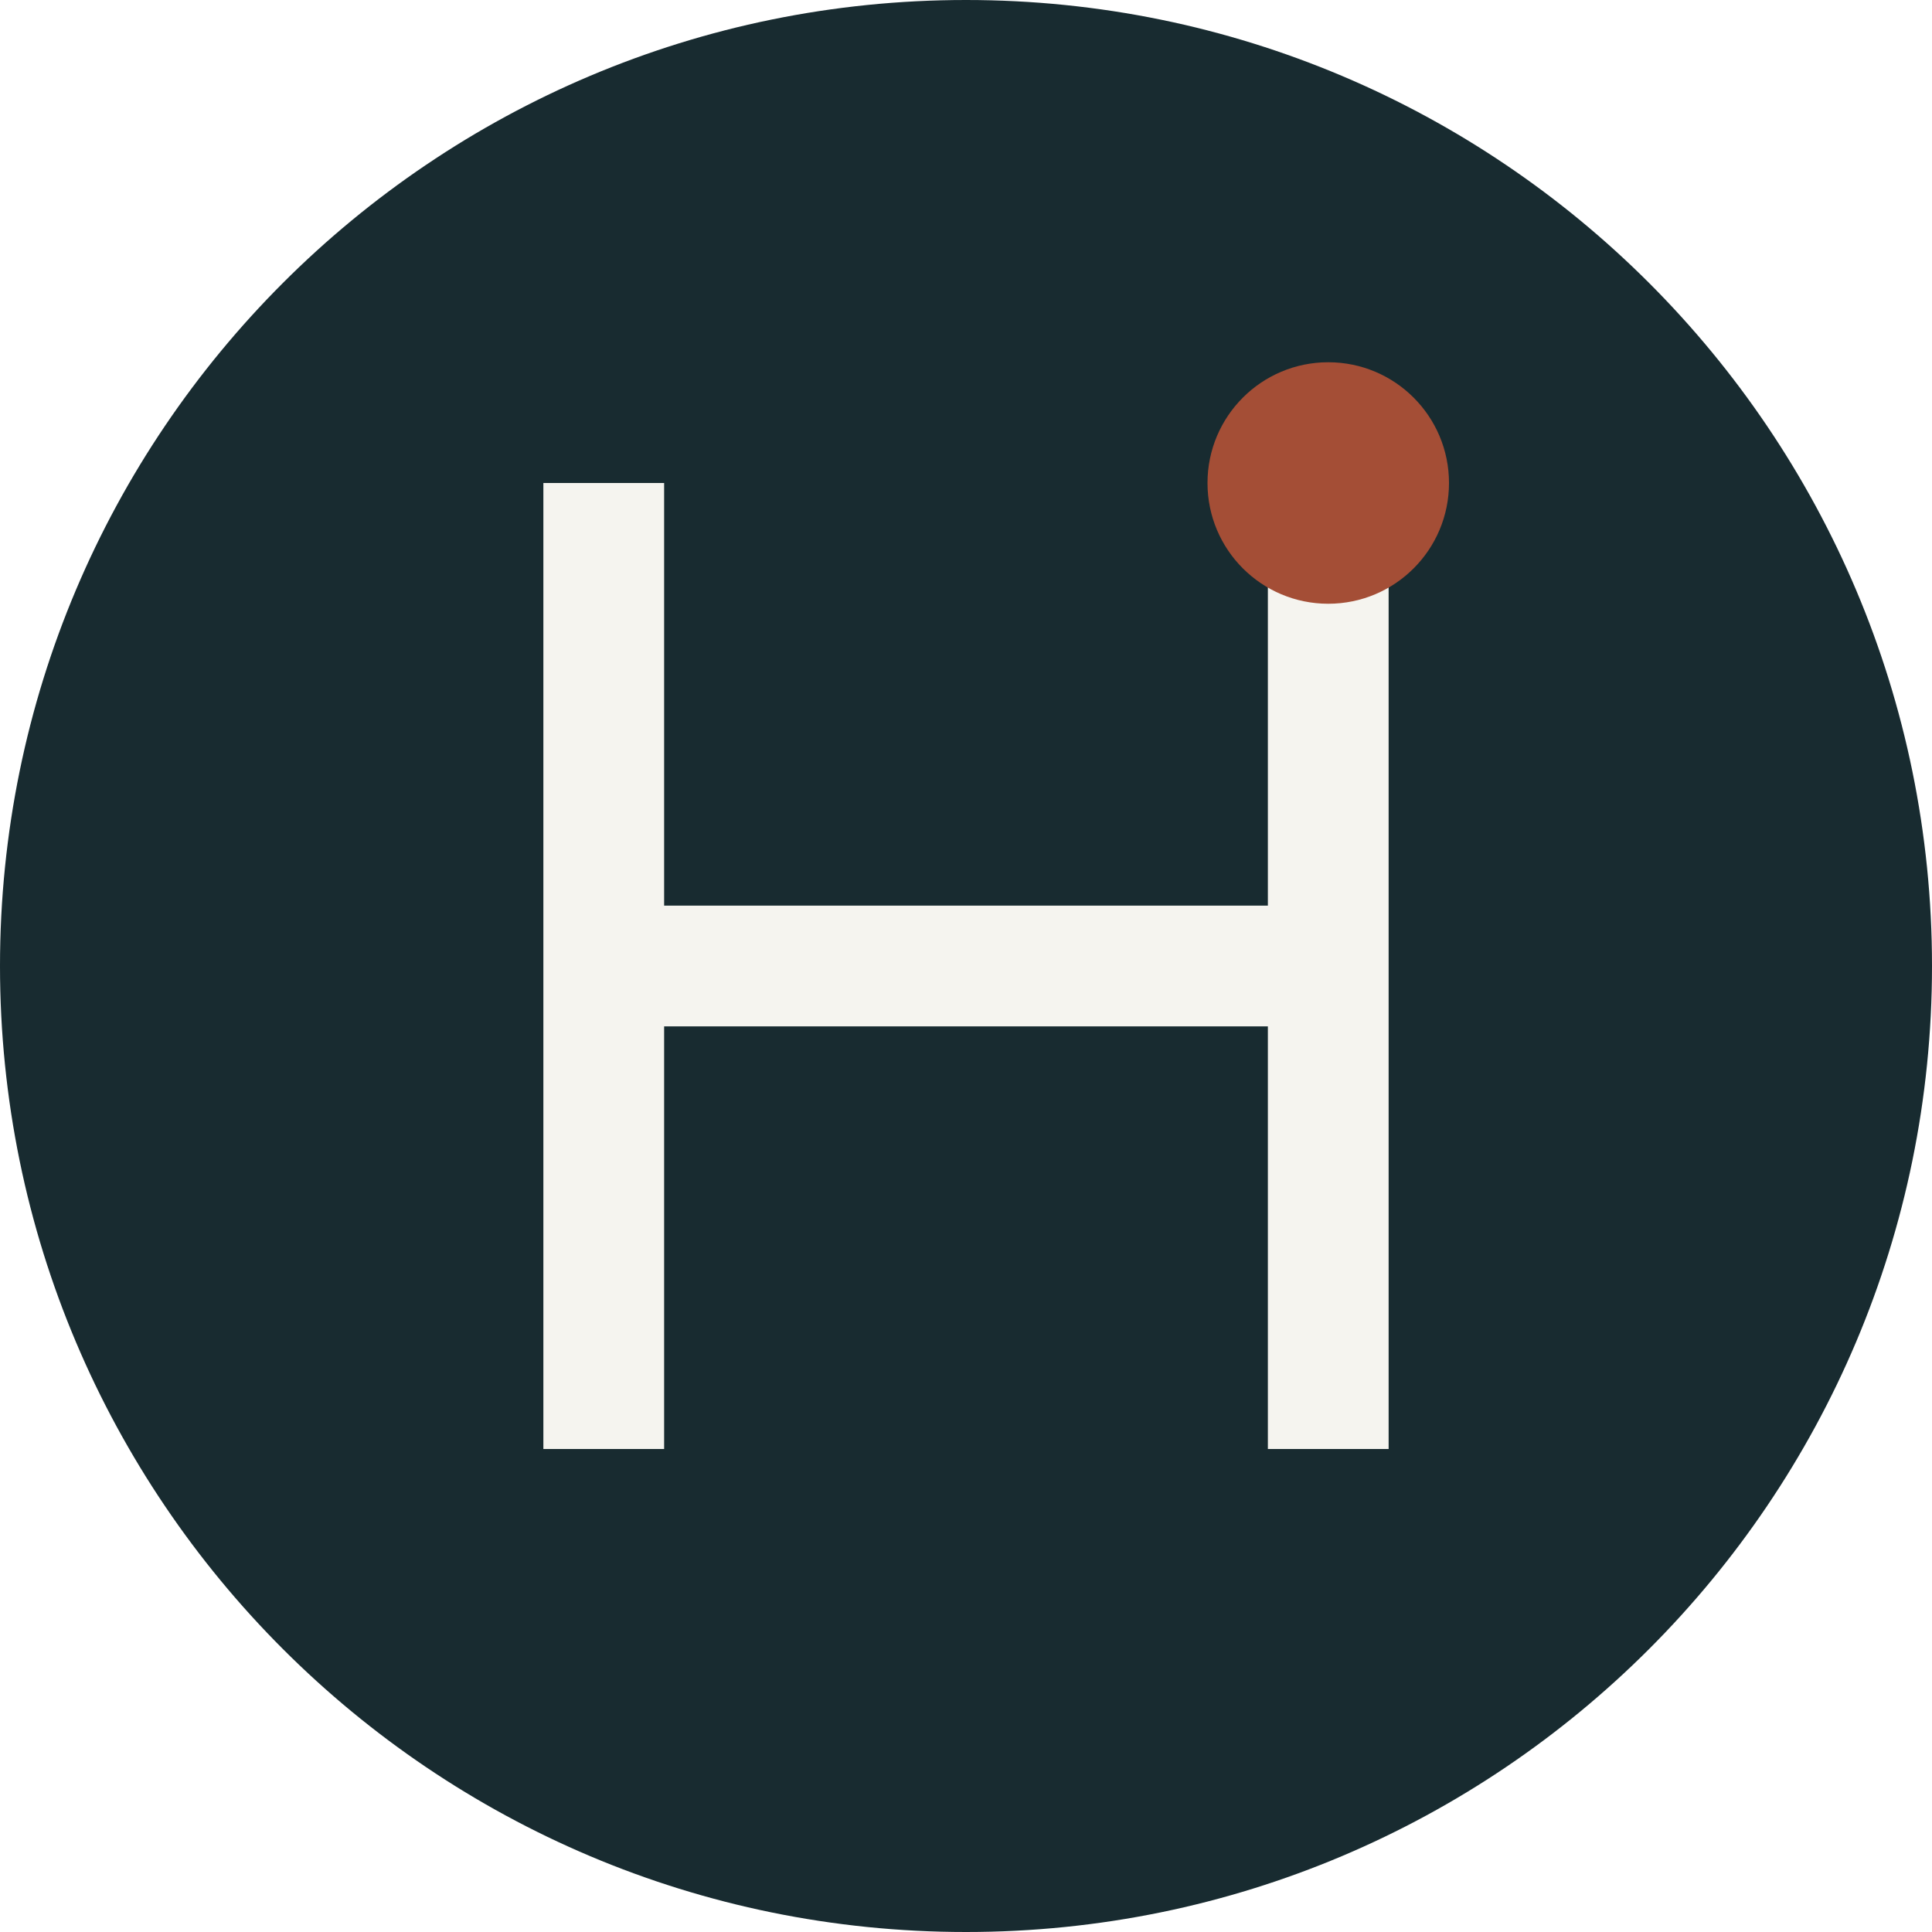
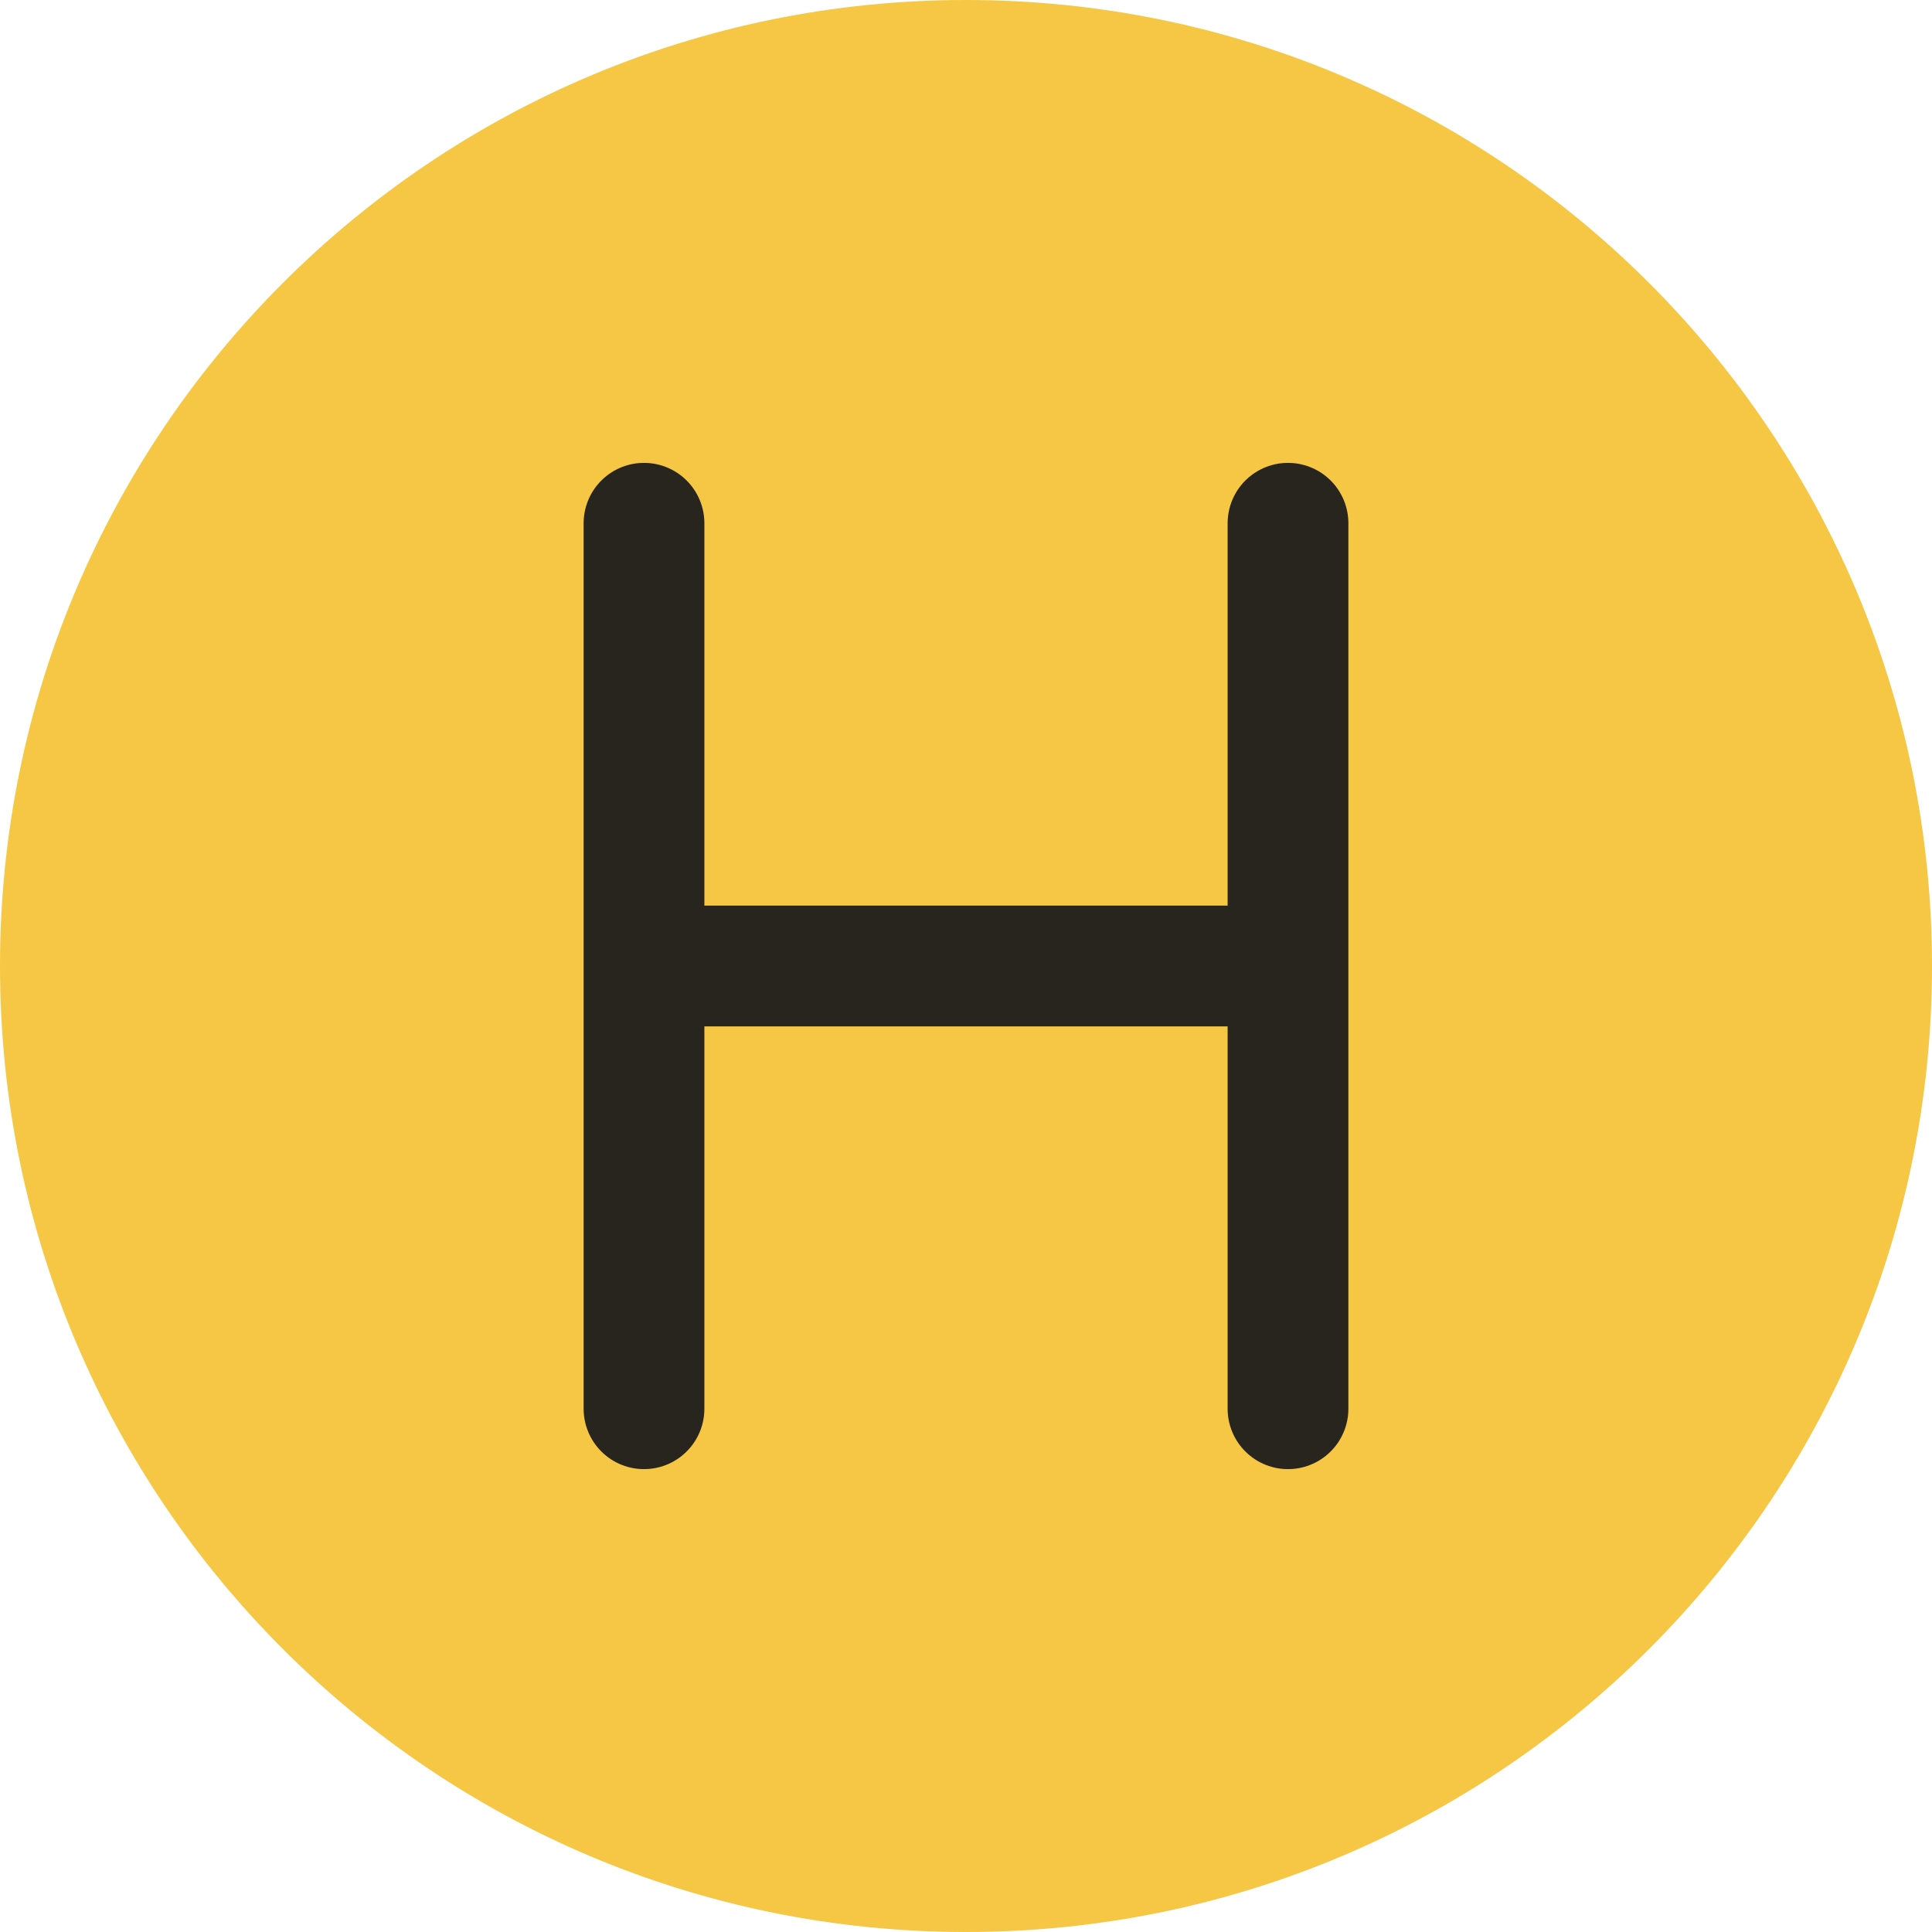
<svg xmlns="http://www.w3.org/2000/svg" viewBox="0 0 48 48" fill="none">
-   <rect width="48" height="48" rx="24" fill="#182B30" />
-   <path d="M15 12v24M33 12v24M15 24h18" stroke="#F5F4EF" stroke-width="3" />
-   <circle cx="33" cy="12" r="3" fill="#A44E36" />
+   <rect width="48" height="48" rx="24" fill="#F5C744" />
+   <path d="M16 13v22M32 13v22M16 24h16" stroke="#28251F" stroke-linecap="round" stroke-width="3" />
</svg>
